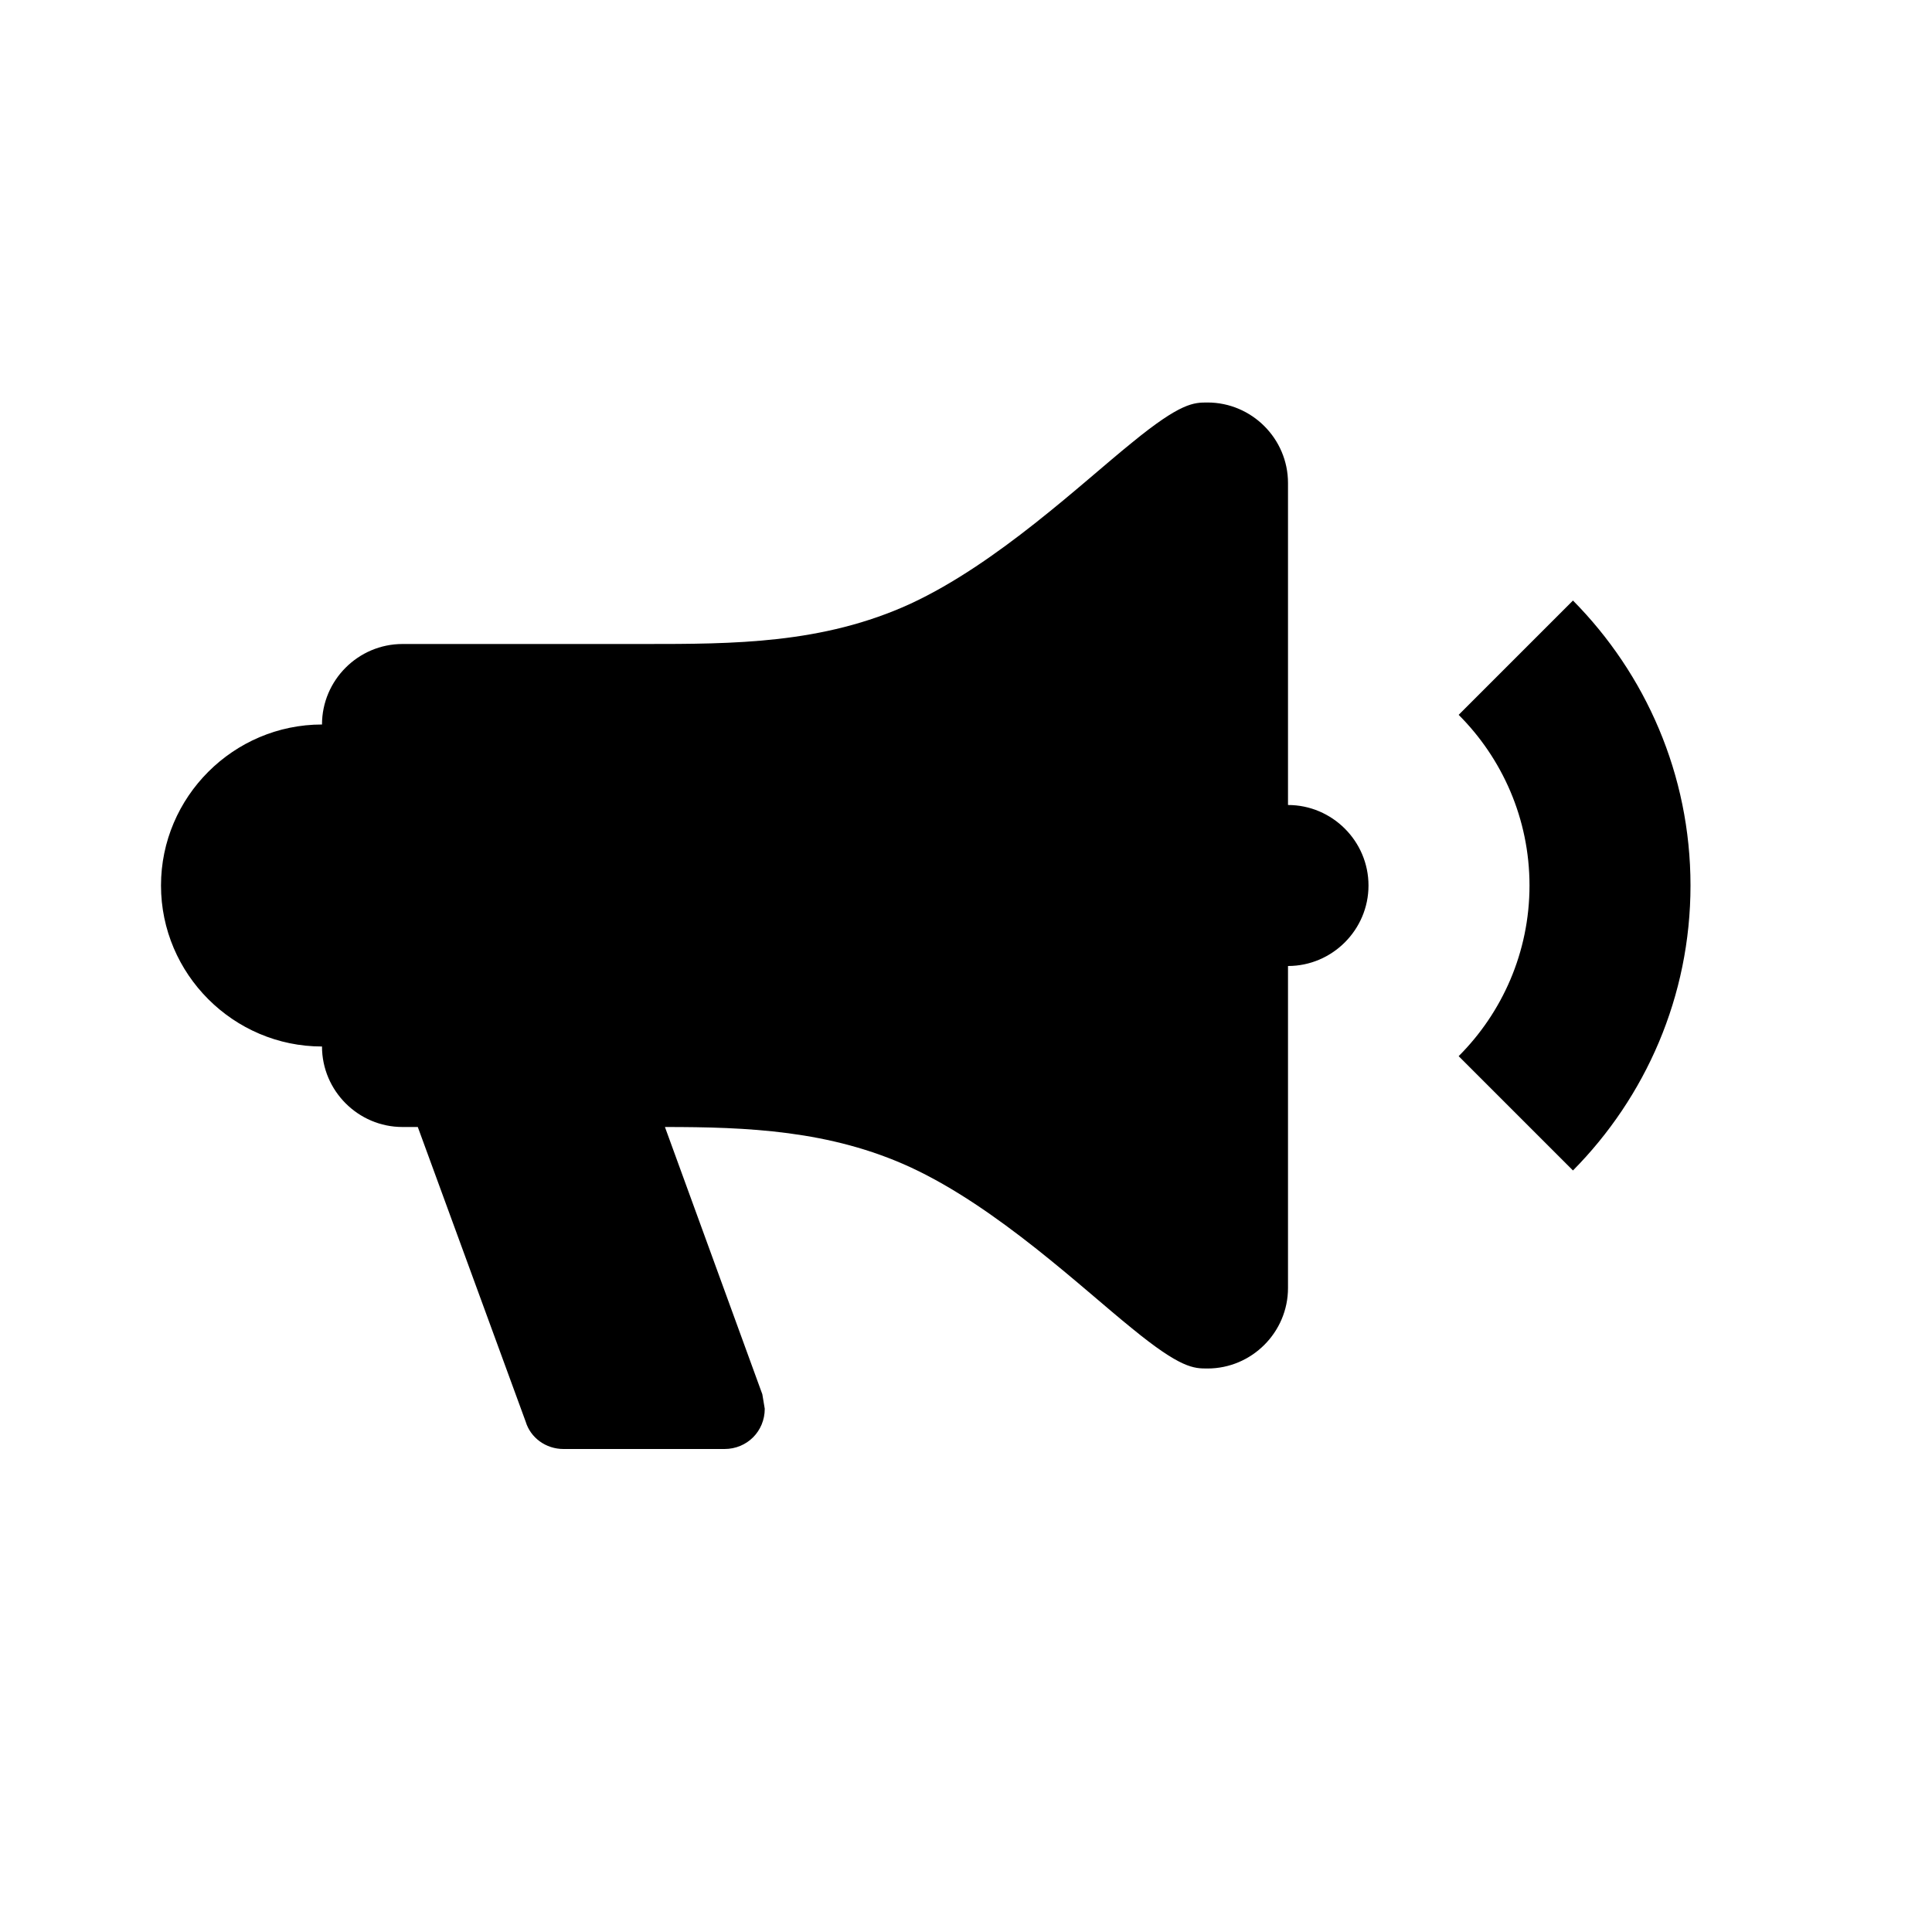
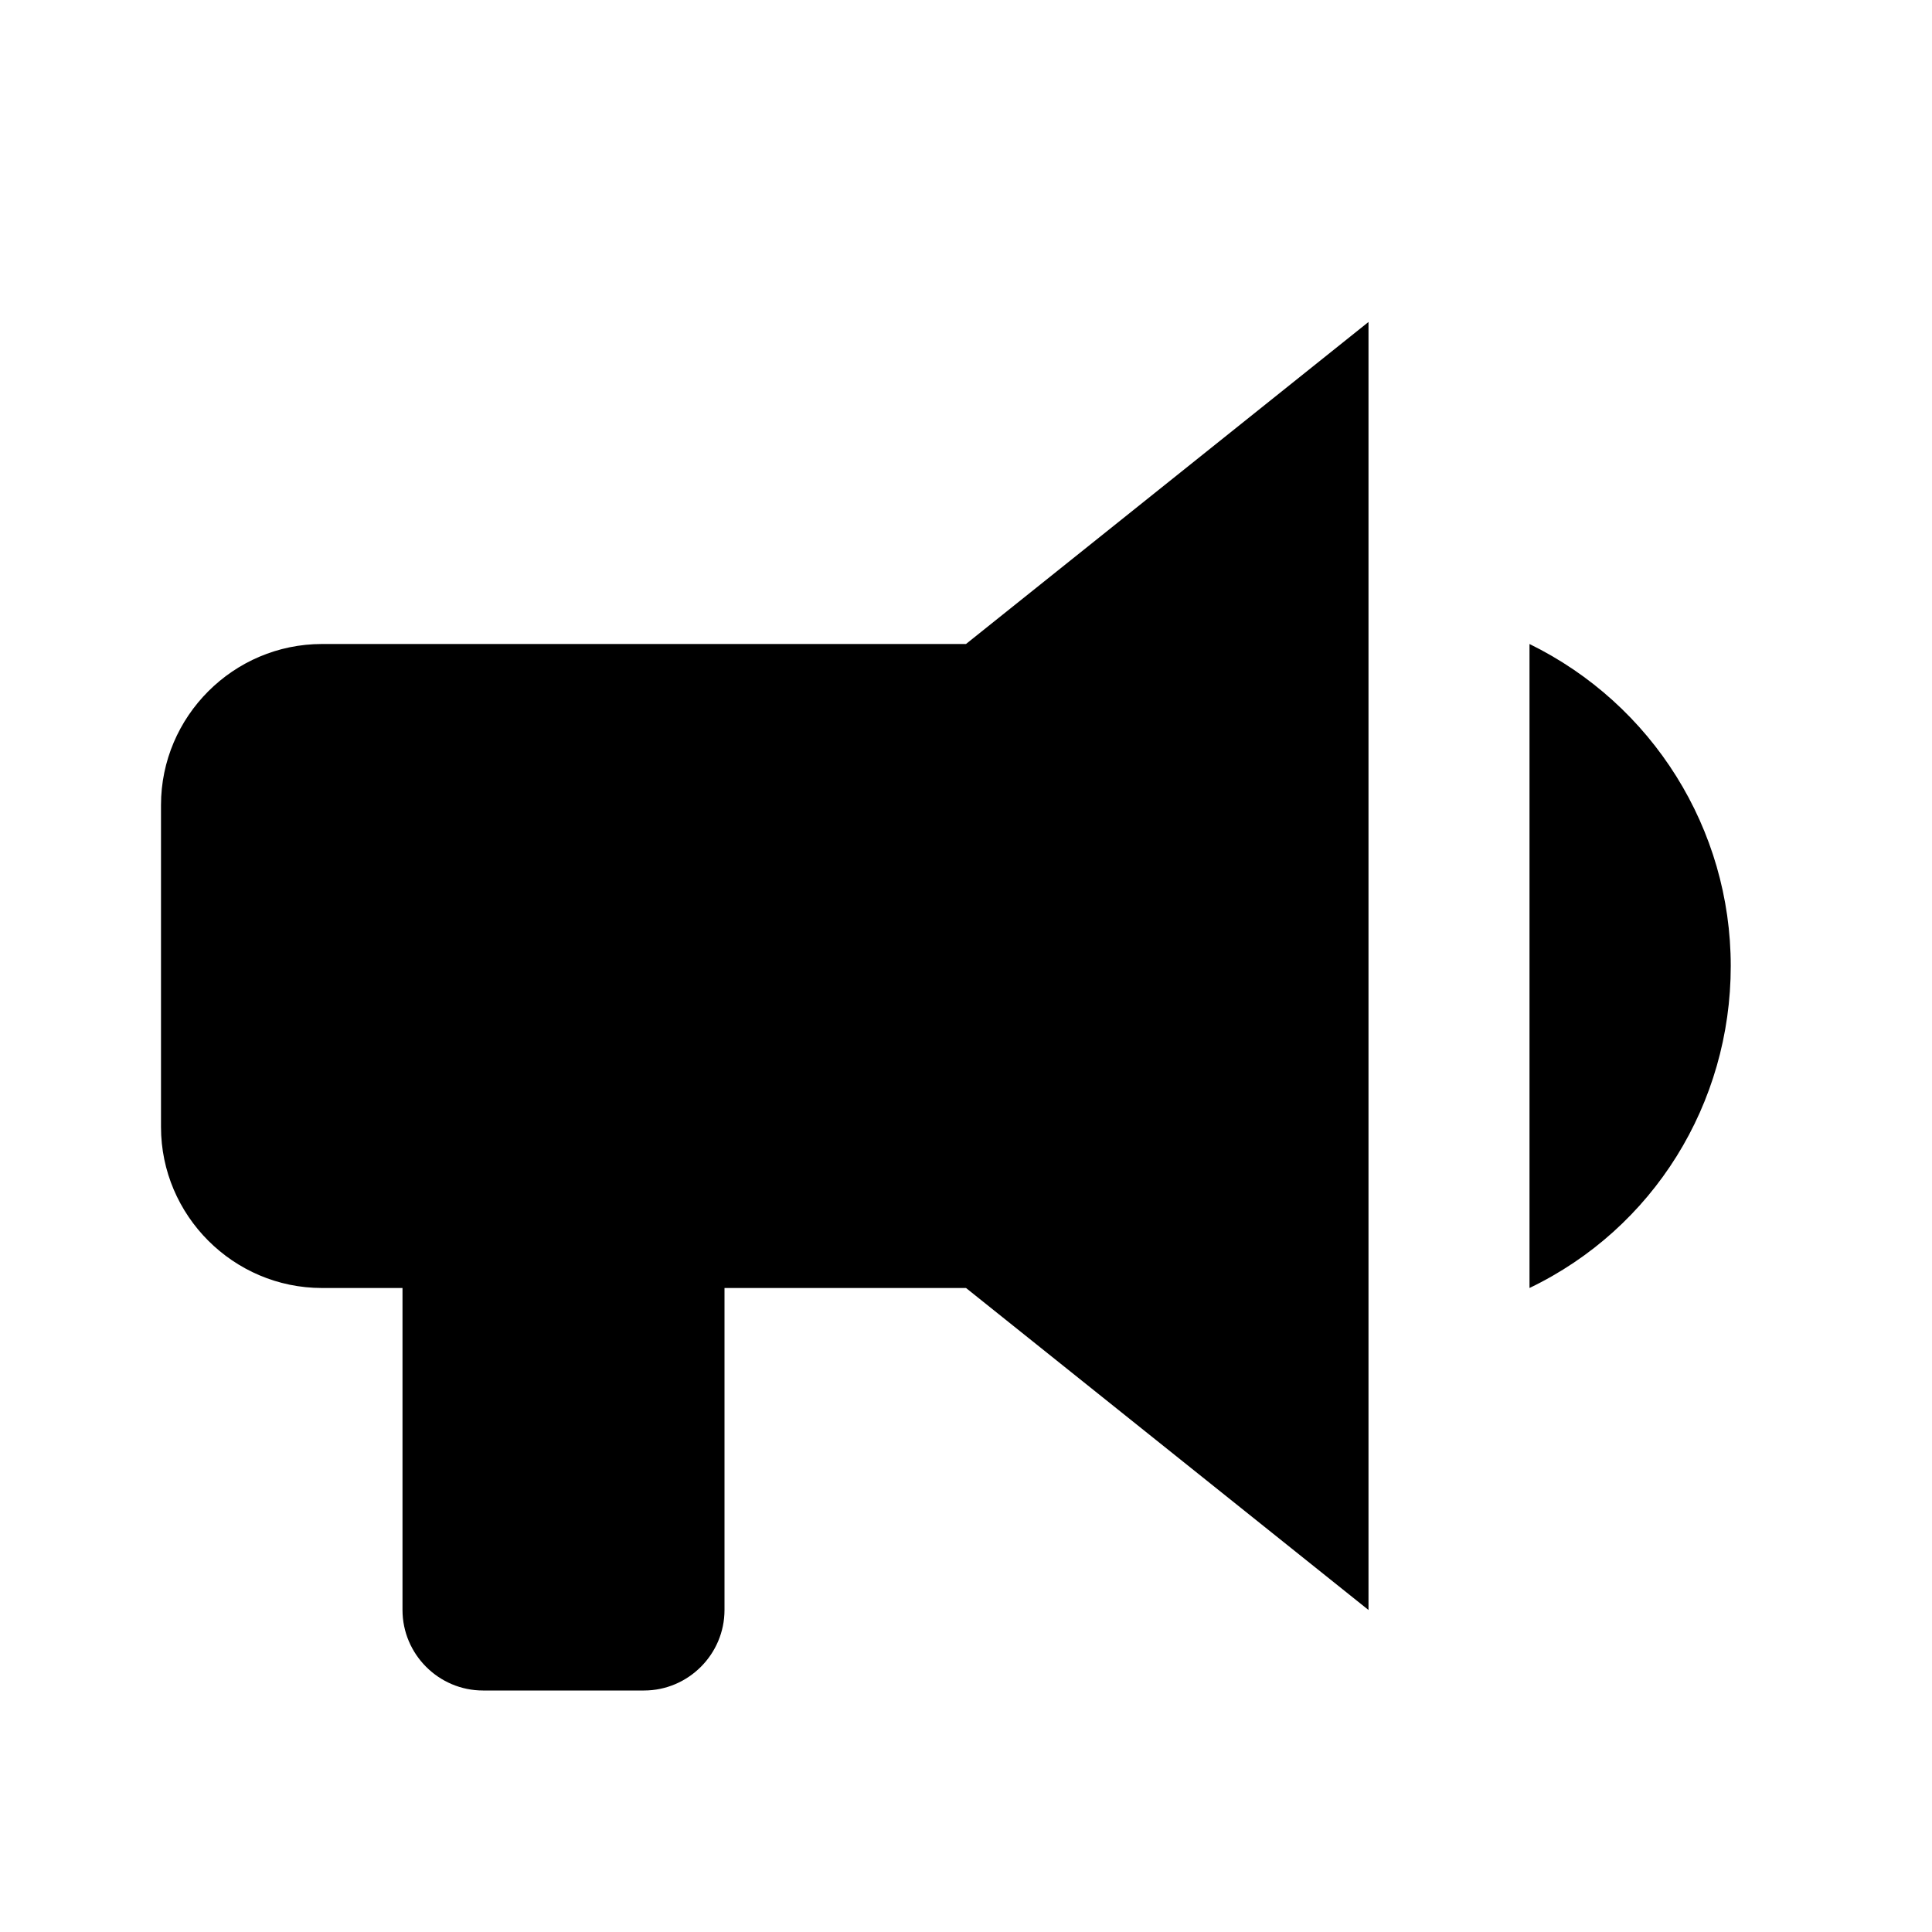
<svg xmlns="http://www.w3.org/2000/svg" version="1.1" width="24" height="24" viewBox="0 0 24 24">
-   <path d="M16,12V16C16,16.55 15.55,17 15,17C14.83,17 14.67,17 14.06,16.5C13.44,16 12.39,15 11.31,14.5C10.31,14.04 9.28,14 8.26,14L9.47,17.32L9.5,17.5C9.5,17.78 9.28,18 9,18H7C6.78,18 6.59,17.86 6.53,17.66L5.19,14H5C4.45,14 4,13.55 4,13C2.9,13 2,12.1 2,11C2,9.9 2.9,9 4,9C4,8.45 4.45,8 5,8H8C9.11,8 10.22,8 11.31,7.5C12.39,7 13.44,6 14.06,5.5C14.67,5 14.83,5 15,5C15.55,5 16,5.45 16,6V10C16.55,10 17,10.45 17,11C17,11.55 16.55,12 16,12M21,11C21,12.38 20.44,13.63 19.54,14.54L18.12,13.12C18.66,12.58 19,11.83 19,11C19,10.17 18.66,9.42 18.12,8.88L19.54,7.46C20.44,8.37 21,9.62 21,11Z" />
+   <path d="M12,8H4C2.9,8 2,8.9 2,10V14C2,15.1 2.9,16 4,16H5V20C5,20.55 5.45,21 6,21H8C8.55,21 9,20.55 9,20V16H12L17,20V4L12,8M21.5,12C21.5,13.71 20.54,15.26 19,16V8C20.53,8.75 21.5,10.3 21.5,12Z" />
</svg>
